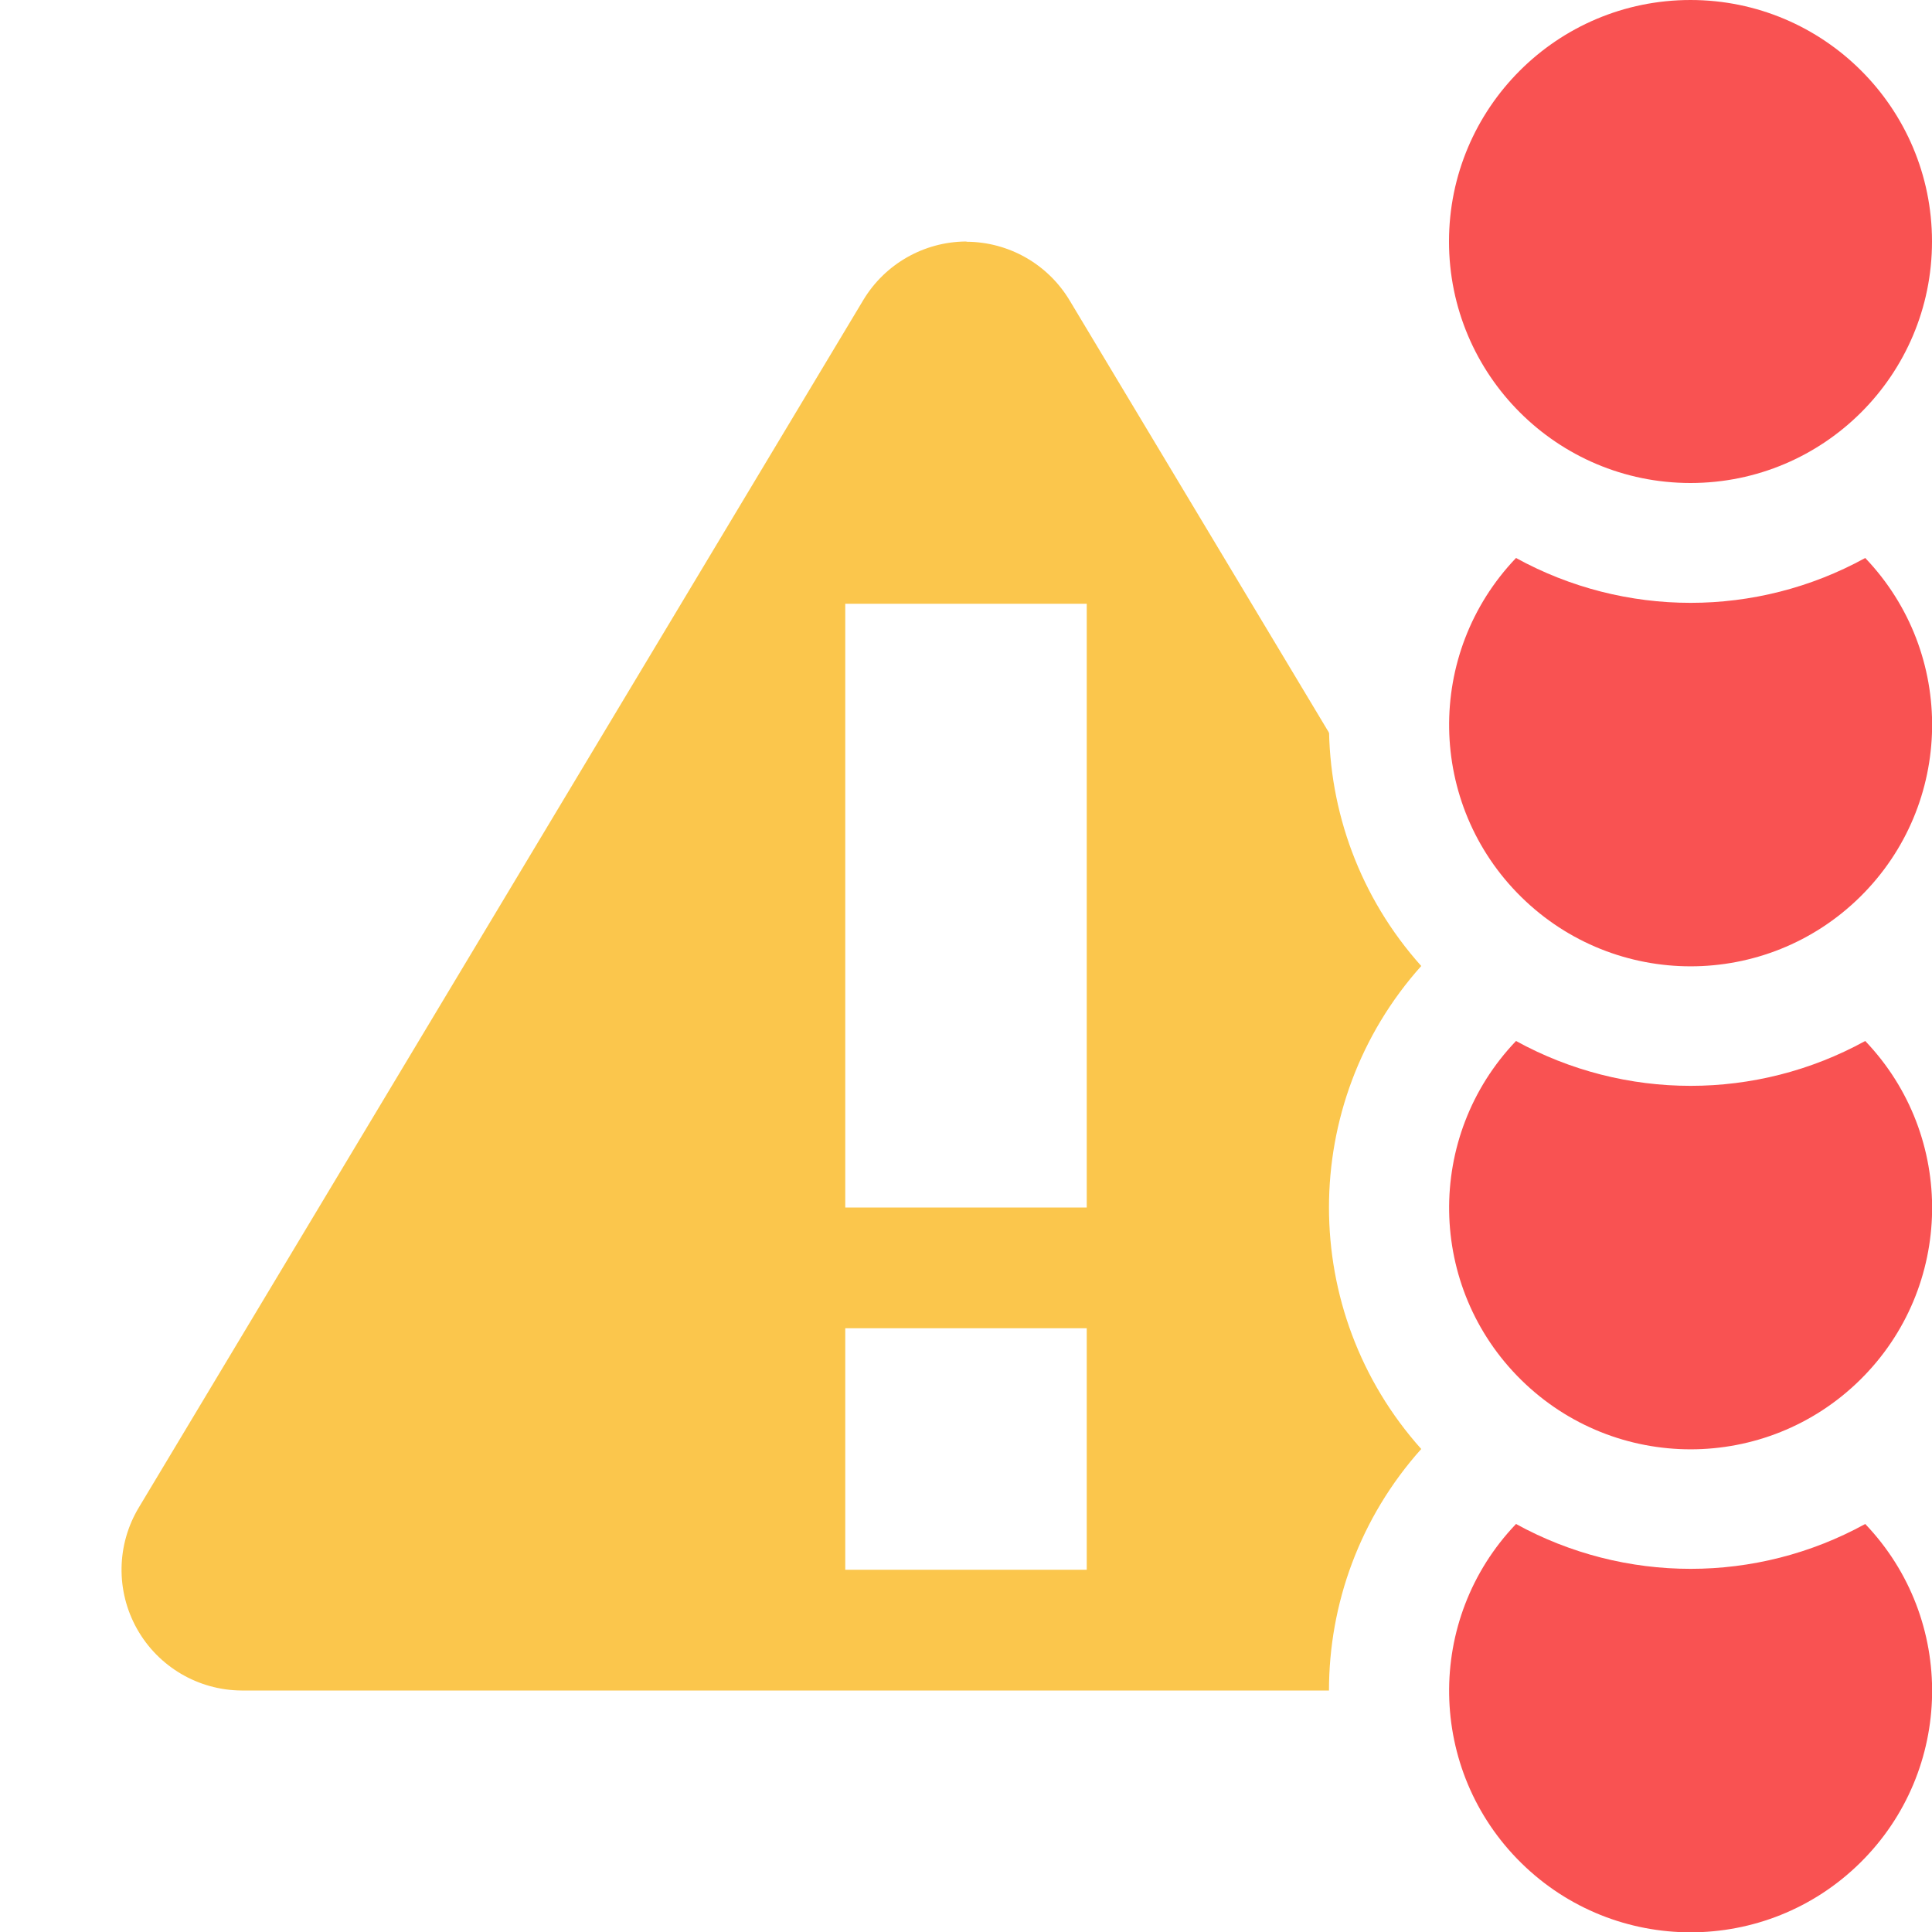
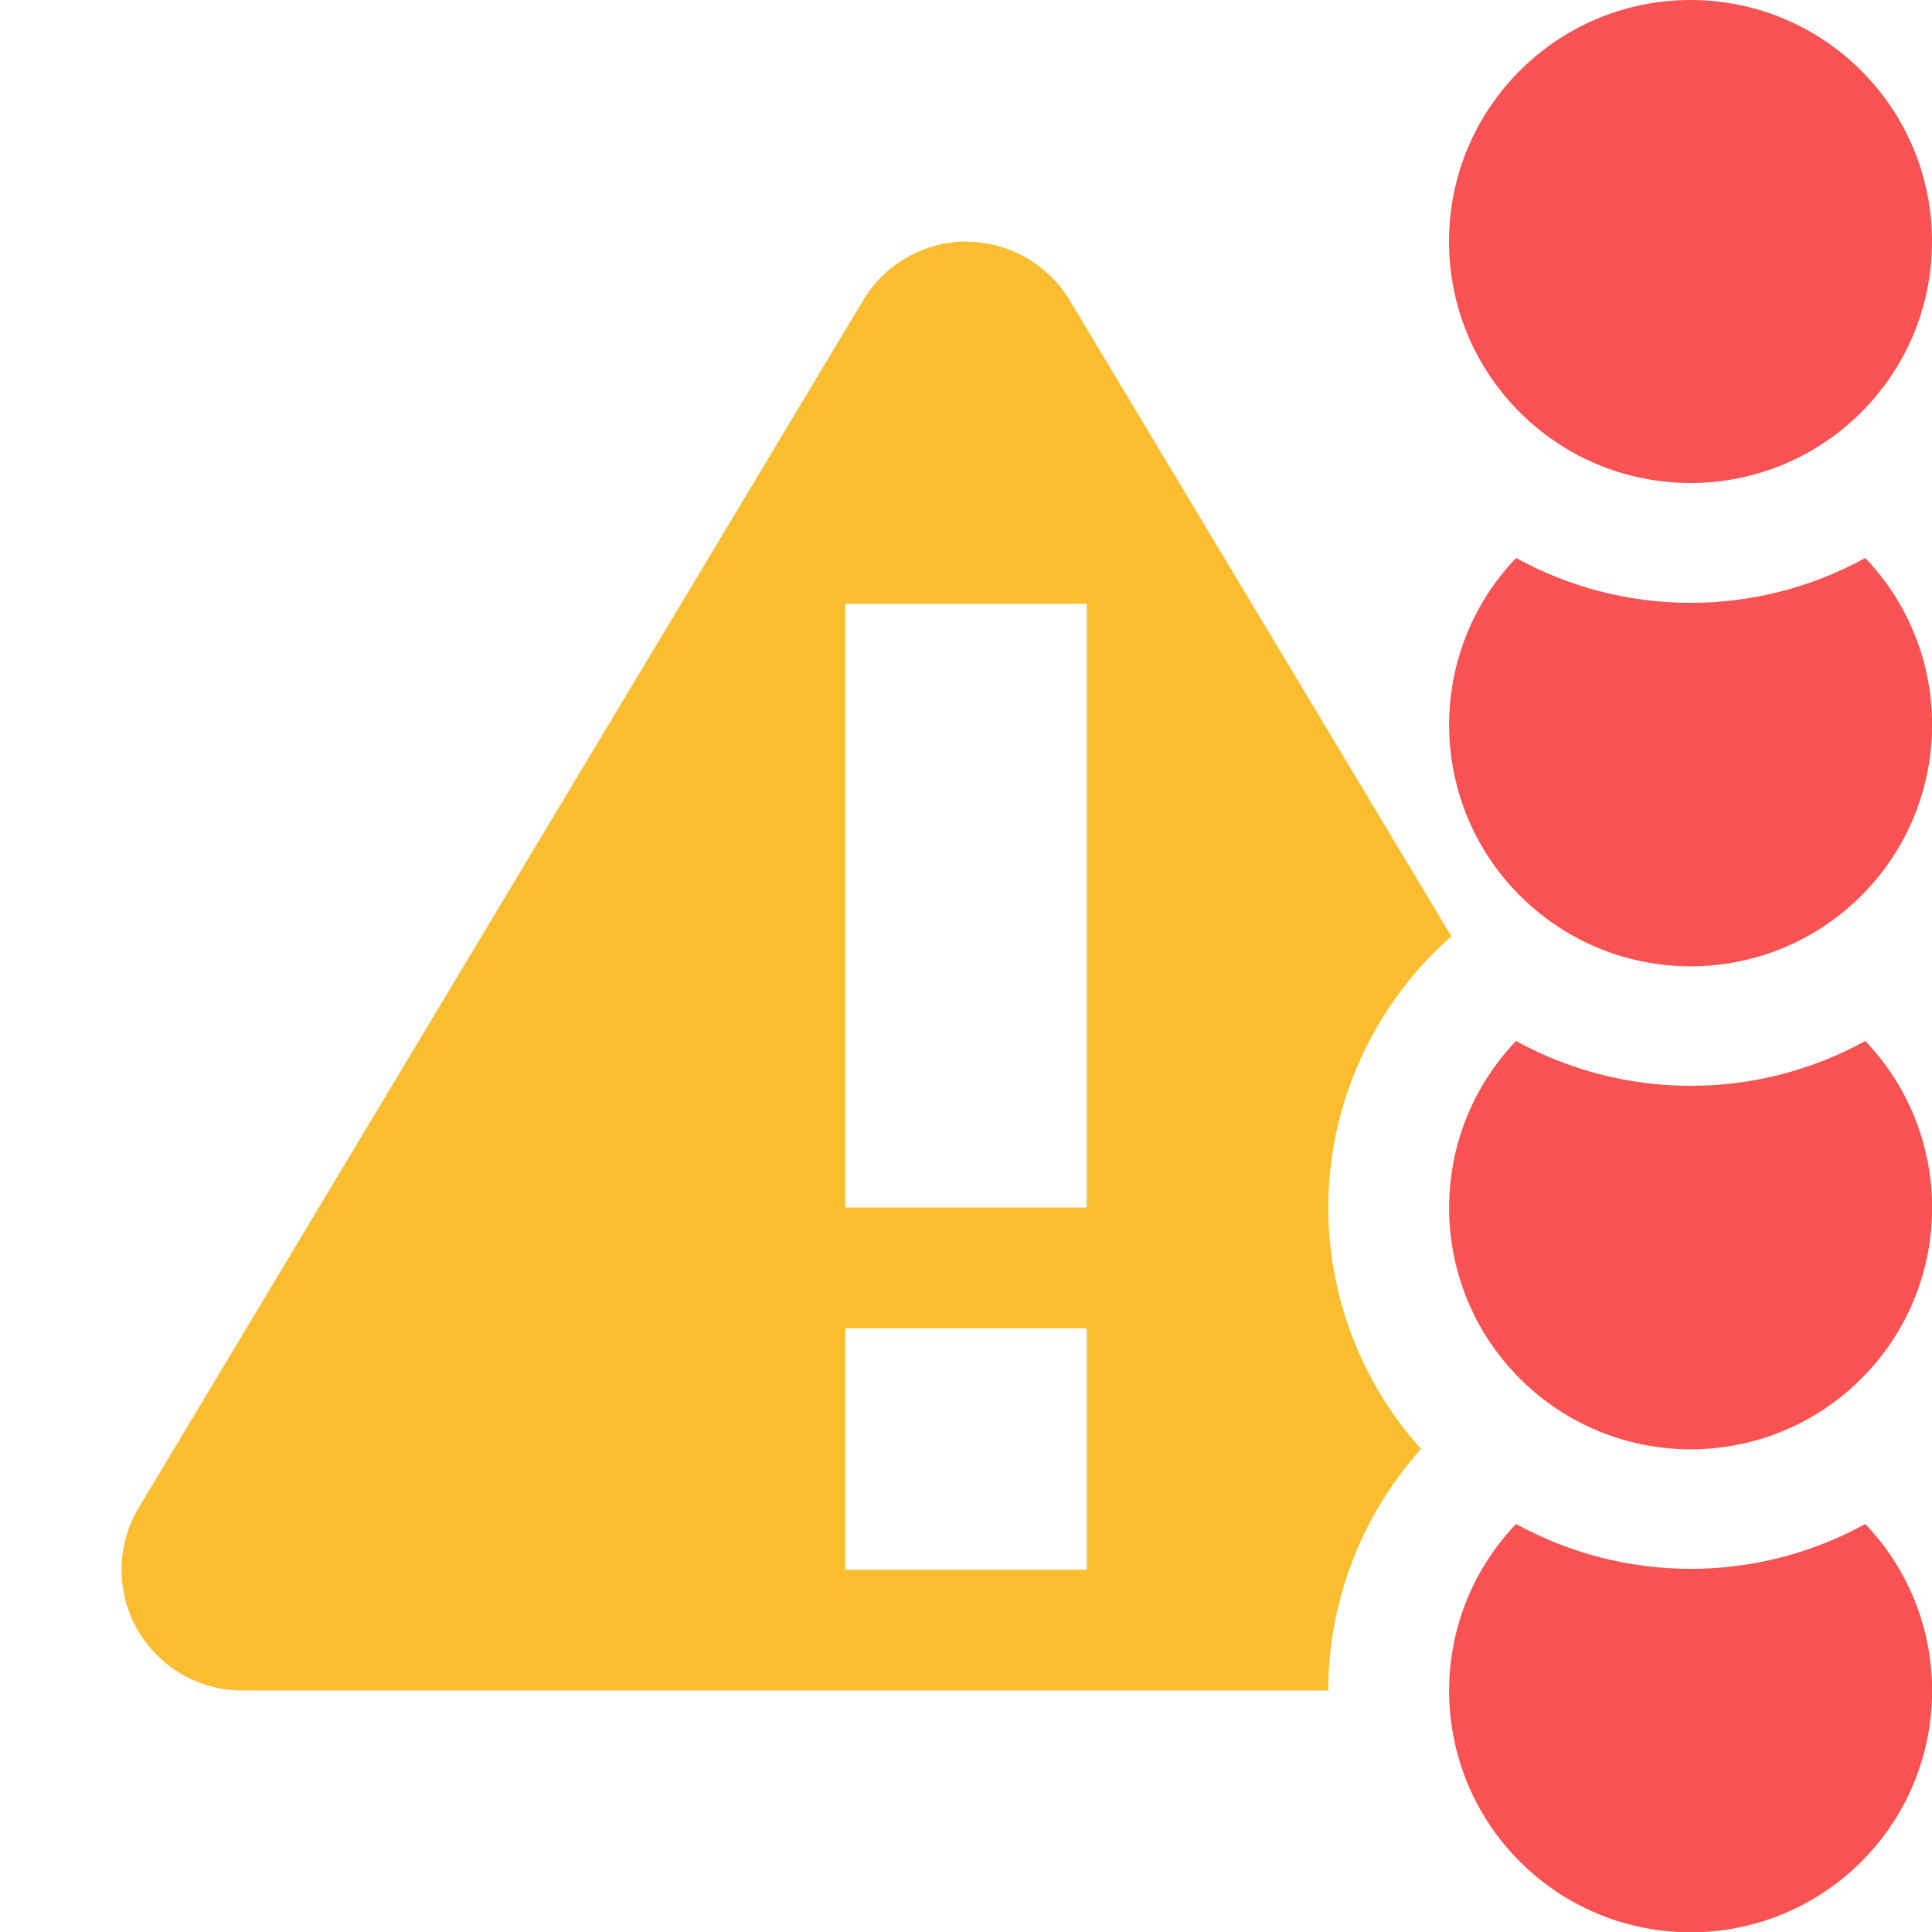
- <svg xmlns="http://www.w3.org/2000/svg" height="16" viewBox="0 0 16 16" width="16">
-   <mask id="a">
-     <path d="M0 0v16h11.77a3 3 0 0 1 0-4 3 3 0 0 1 0-4 3 3 0 0 1 0-4V0z" fill="#ebdbb2" />
-   </mask>
-   <path d="M8 2a1 1 0 0 0-.85.484l-6 10A1 1 0 0 0 2 14h12a1 1 0 0 0 .857-1.514l-6-10a1 1 0 0 0-.85-.484zM7 5h2v5H7zm0 6h2v2H7z" fill="#fabd2f" mask="url(#a)" />
-   <path d="M14 0a2 2 0 0 0 0 4 2 2 0 0 0 0-4zm1.447 4.621a3 3 0 0 1-2.892 0 2 2 0 1 0 2.892 0zm0 4a3 3 0 0 1-2.892 0 2 2 0 1 0 2.892 0zm0 4a3 3 0 0 1-2.892 0 2 2 0 1 0 2.892 0z" fill="#f95252" />
+ <svg xmlns="http://www.w3.org/2000/svg" width="16" height="16" version="1.1" viewBox="0 0 16 16">
+   <path d="m8 2a1 1 0 0 0-0.85 0.484l-6 10a1 1 0 0 0 0.85 1.516h9a3 3 0 0 1 0.768-2 3 3 0 0 1-0.768-2 3 3 0 0 1 1.02-2.246l-3.162-5.268a1 1 0 0 0-0.85-0.484l-0.008-0.002zm-1 3h2v5h-2v-5zm0 6h2v2h-2v-2z" fill="#fabd2f" />
+   <path d="m14 0a2 2 0 0 0 0 4 2 2 0 0 0 0-4zm1.447 4.621a3 3 0 0 1-2.892 0 2 2 0 1 0 2.892 0zm0 4a3 3 0 0 1-2.892 0 2 2 0 1 0 2.892 0zm0 4a3 3 0 0 1-2.892 0 2 2 0 1 0 2.892 0z" fill="#f95252" />
</svg>
